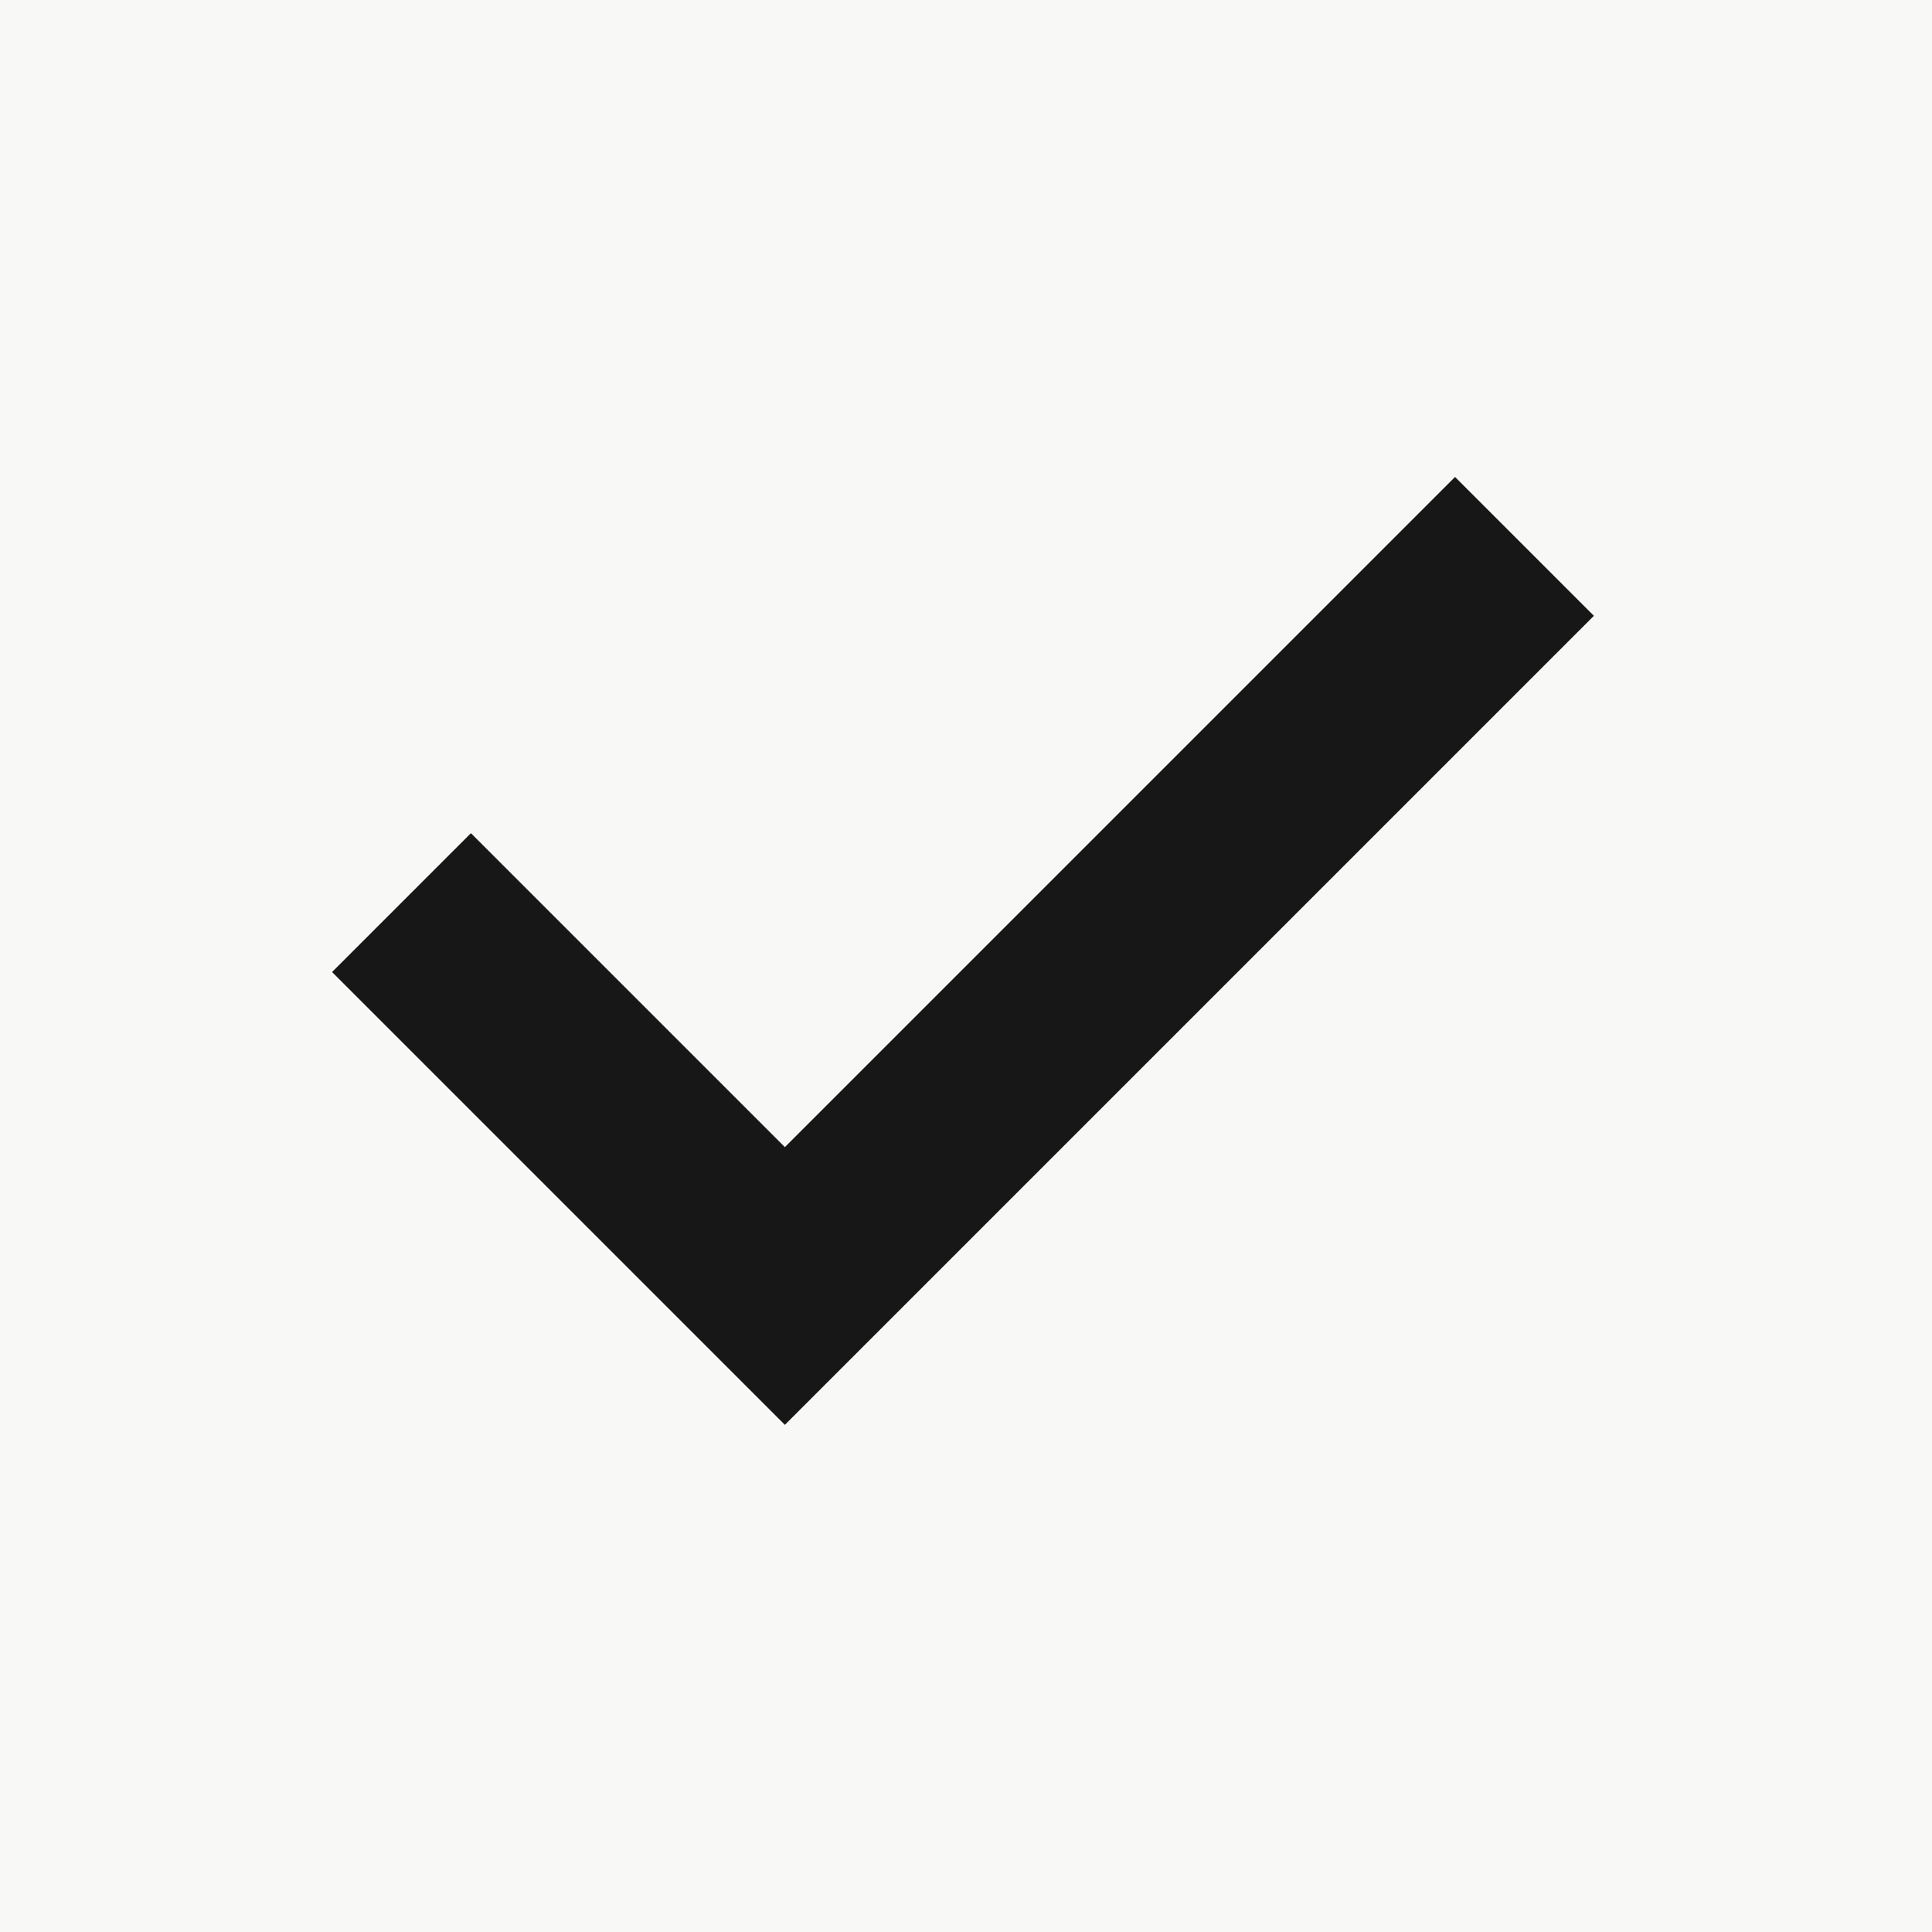
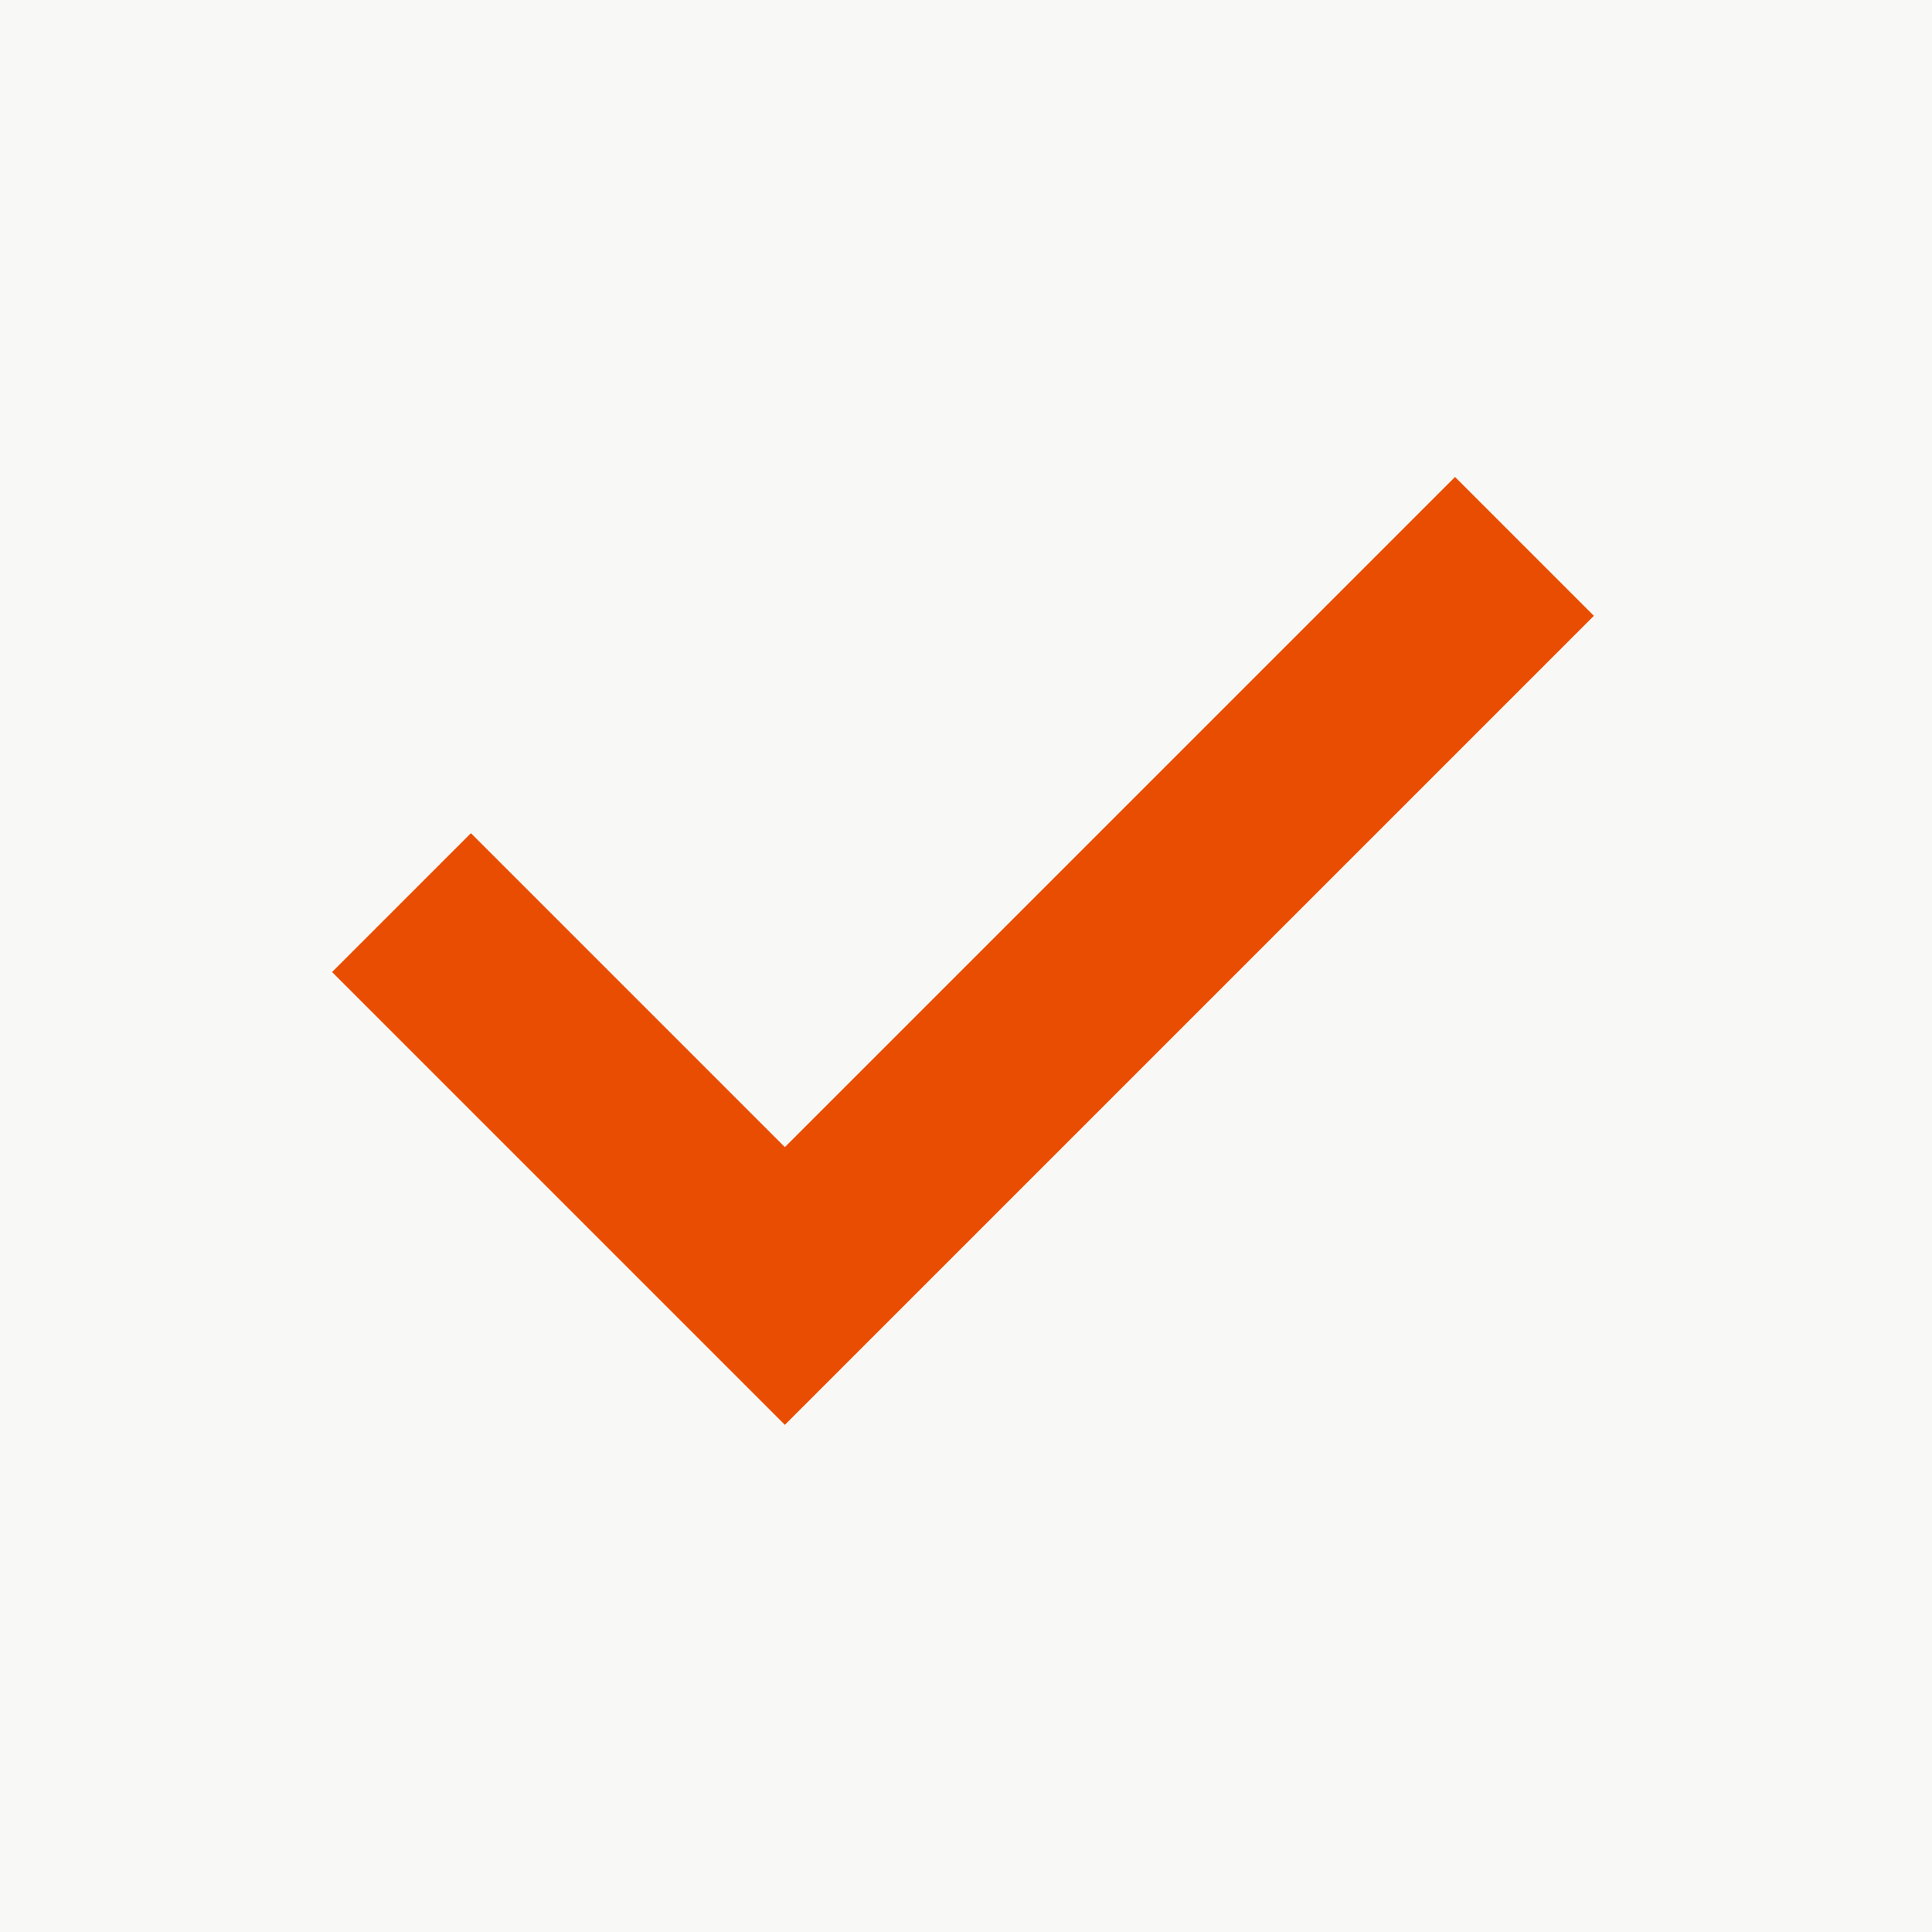
<svg xmlns="http://www.w3.org/2000/svg" viewBox="0 0 32 32">
  <rect width="32" height="32" fill="#f8f8f6" />
-   <path d="M5.5 16.1 7.8 13.8 13 19 24.1 7.9 26.4 10.2 13 23.6Z" fill="#171717" />
+   <path d="M5.5 16.1 7.8 13.8 13 19 24.1 7.9 26.4 10.2 13 23.6Z" fill="#E94D01" />
</svg>
